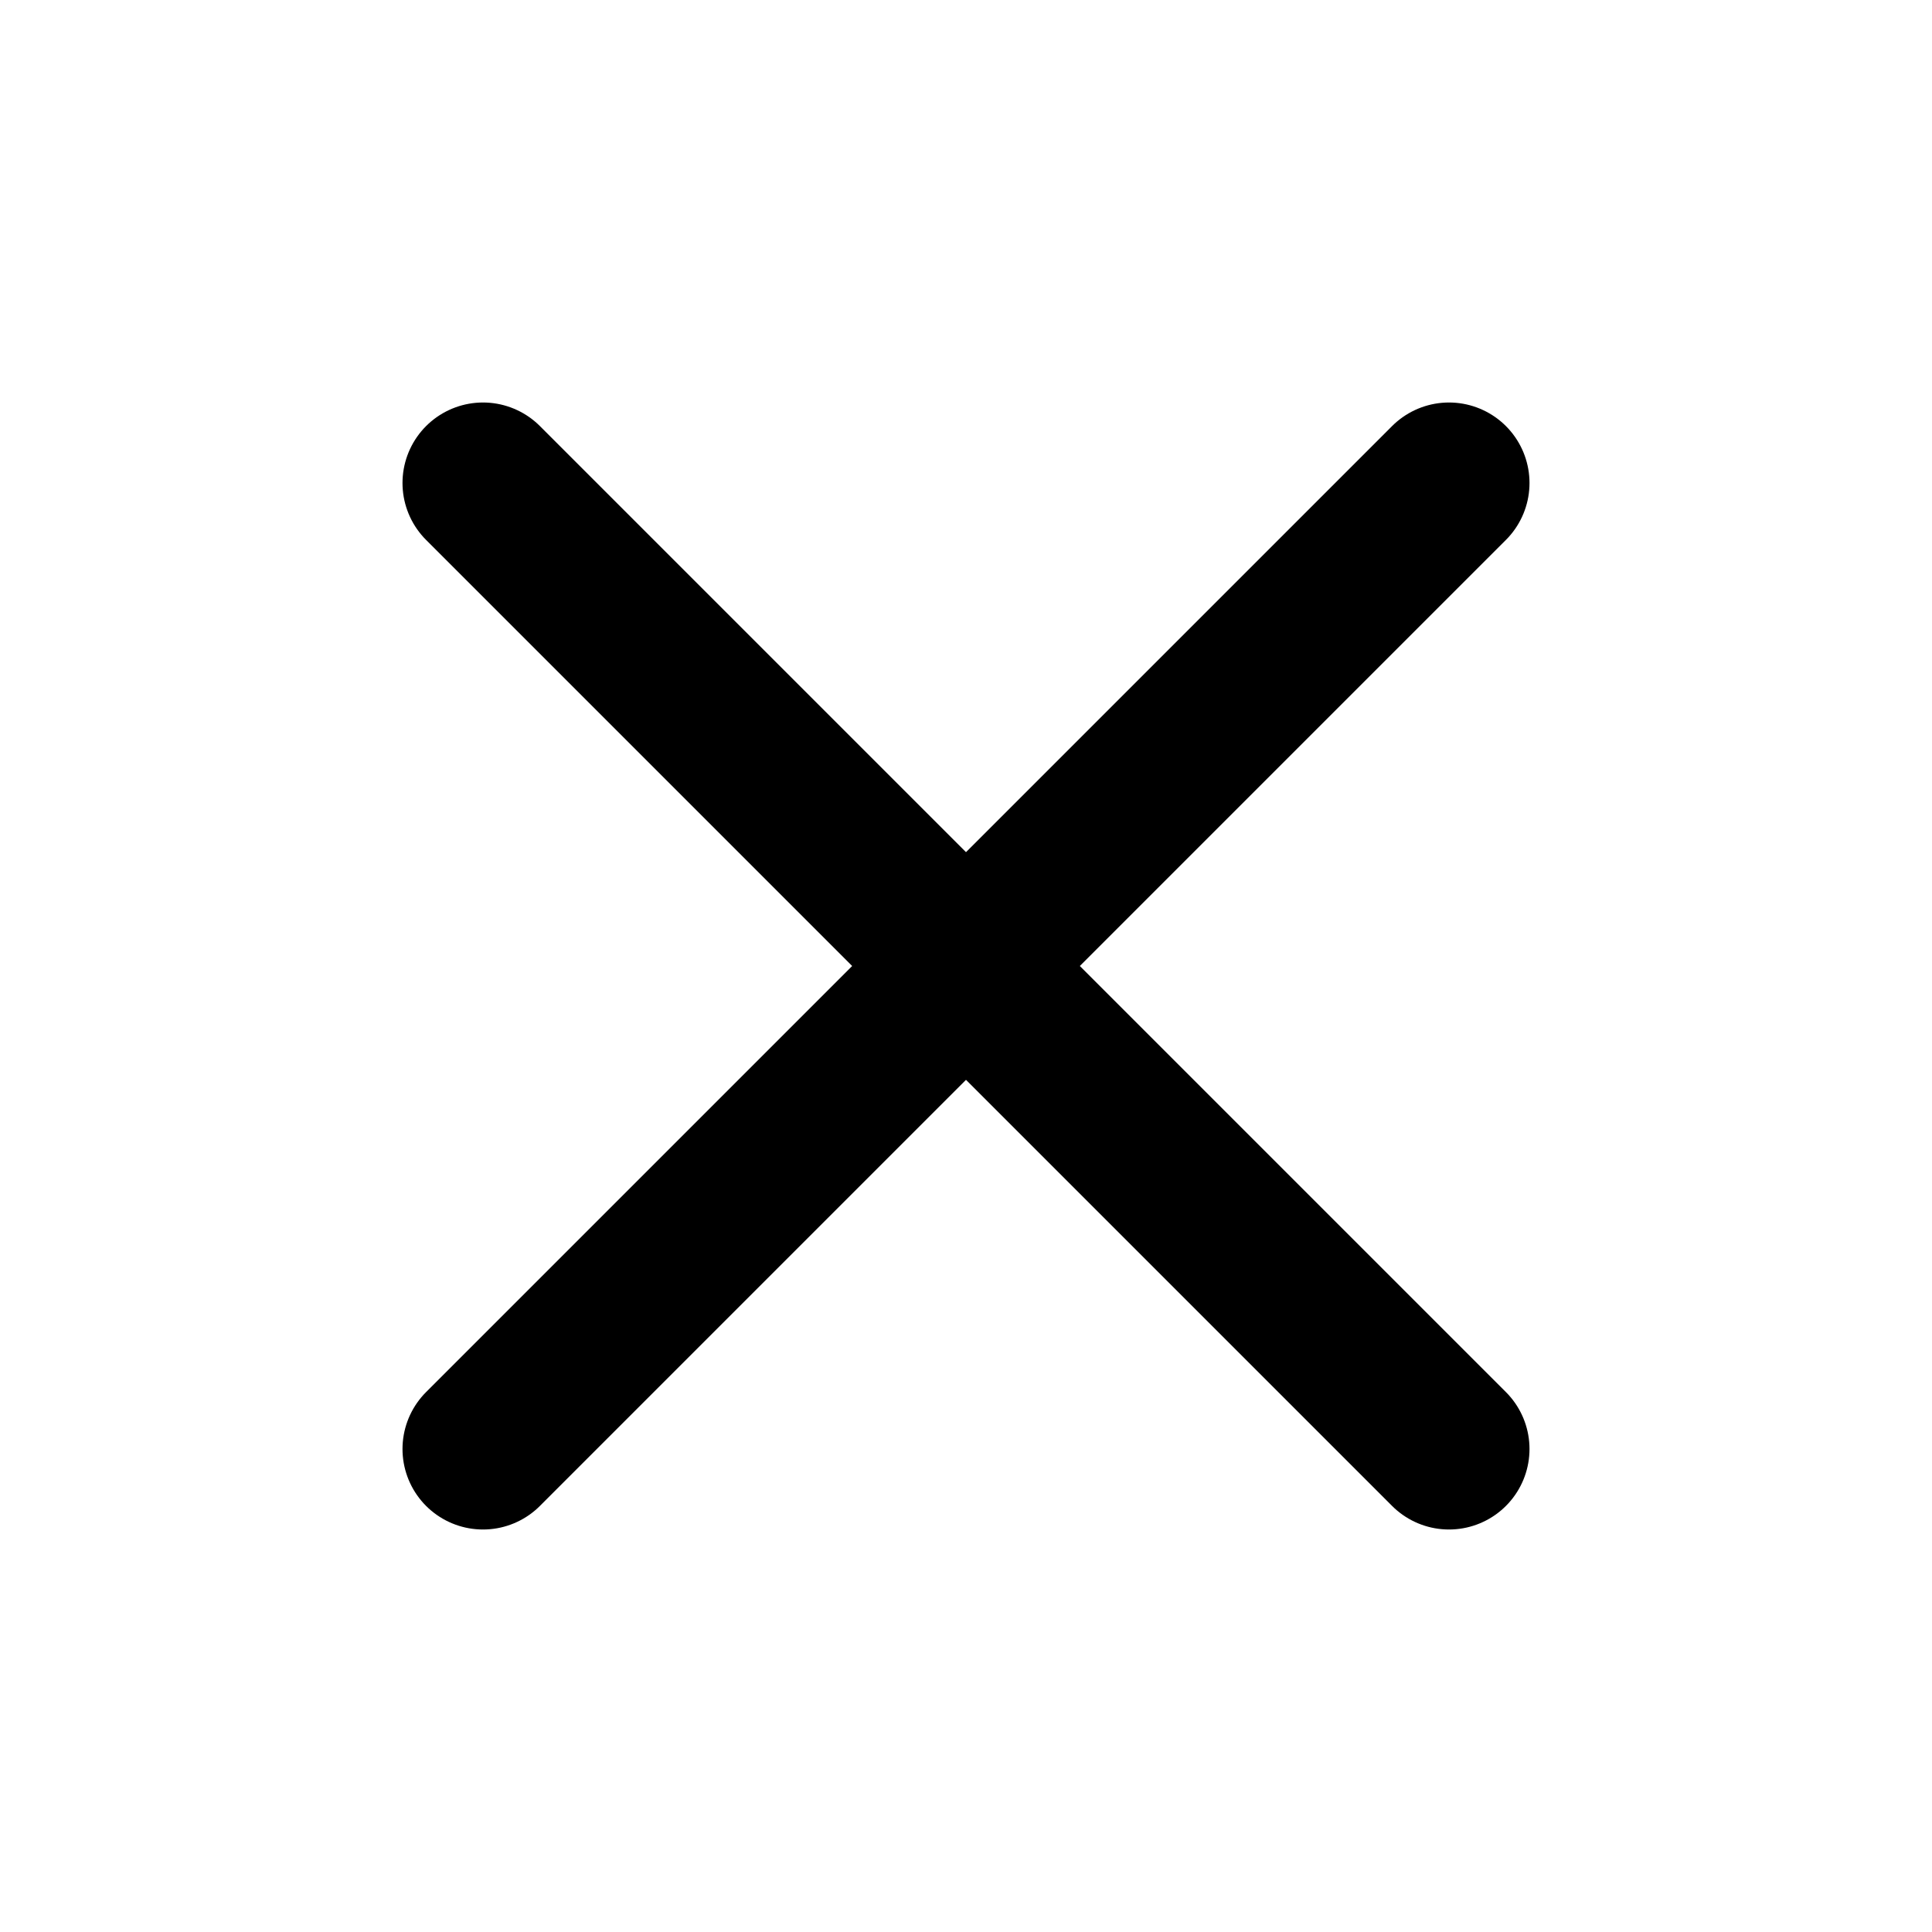
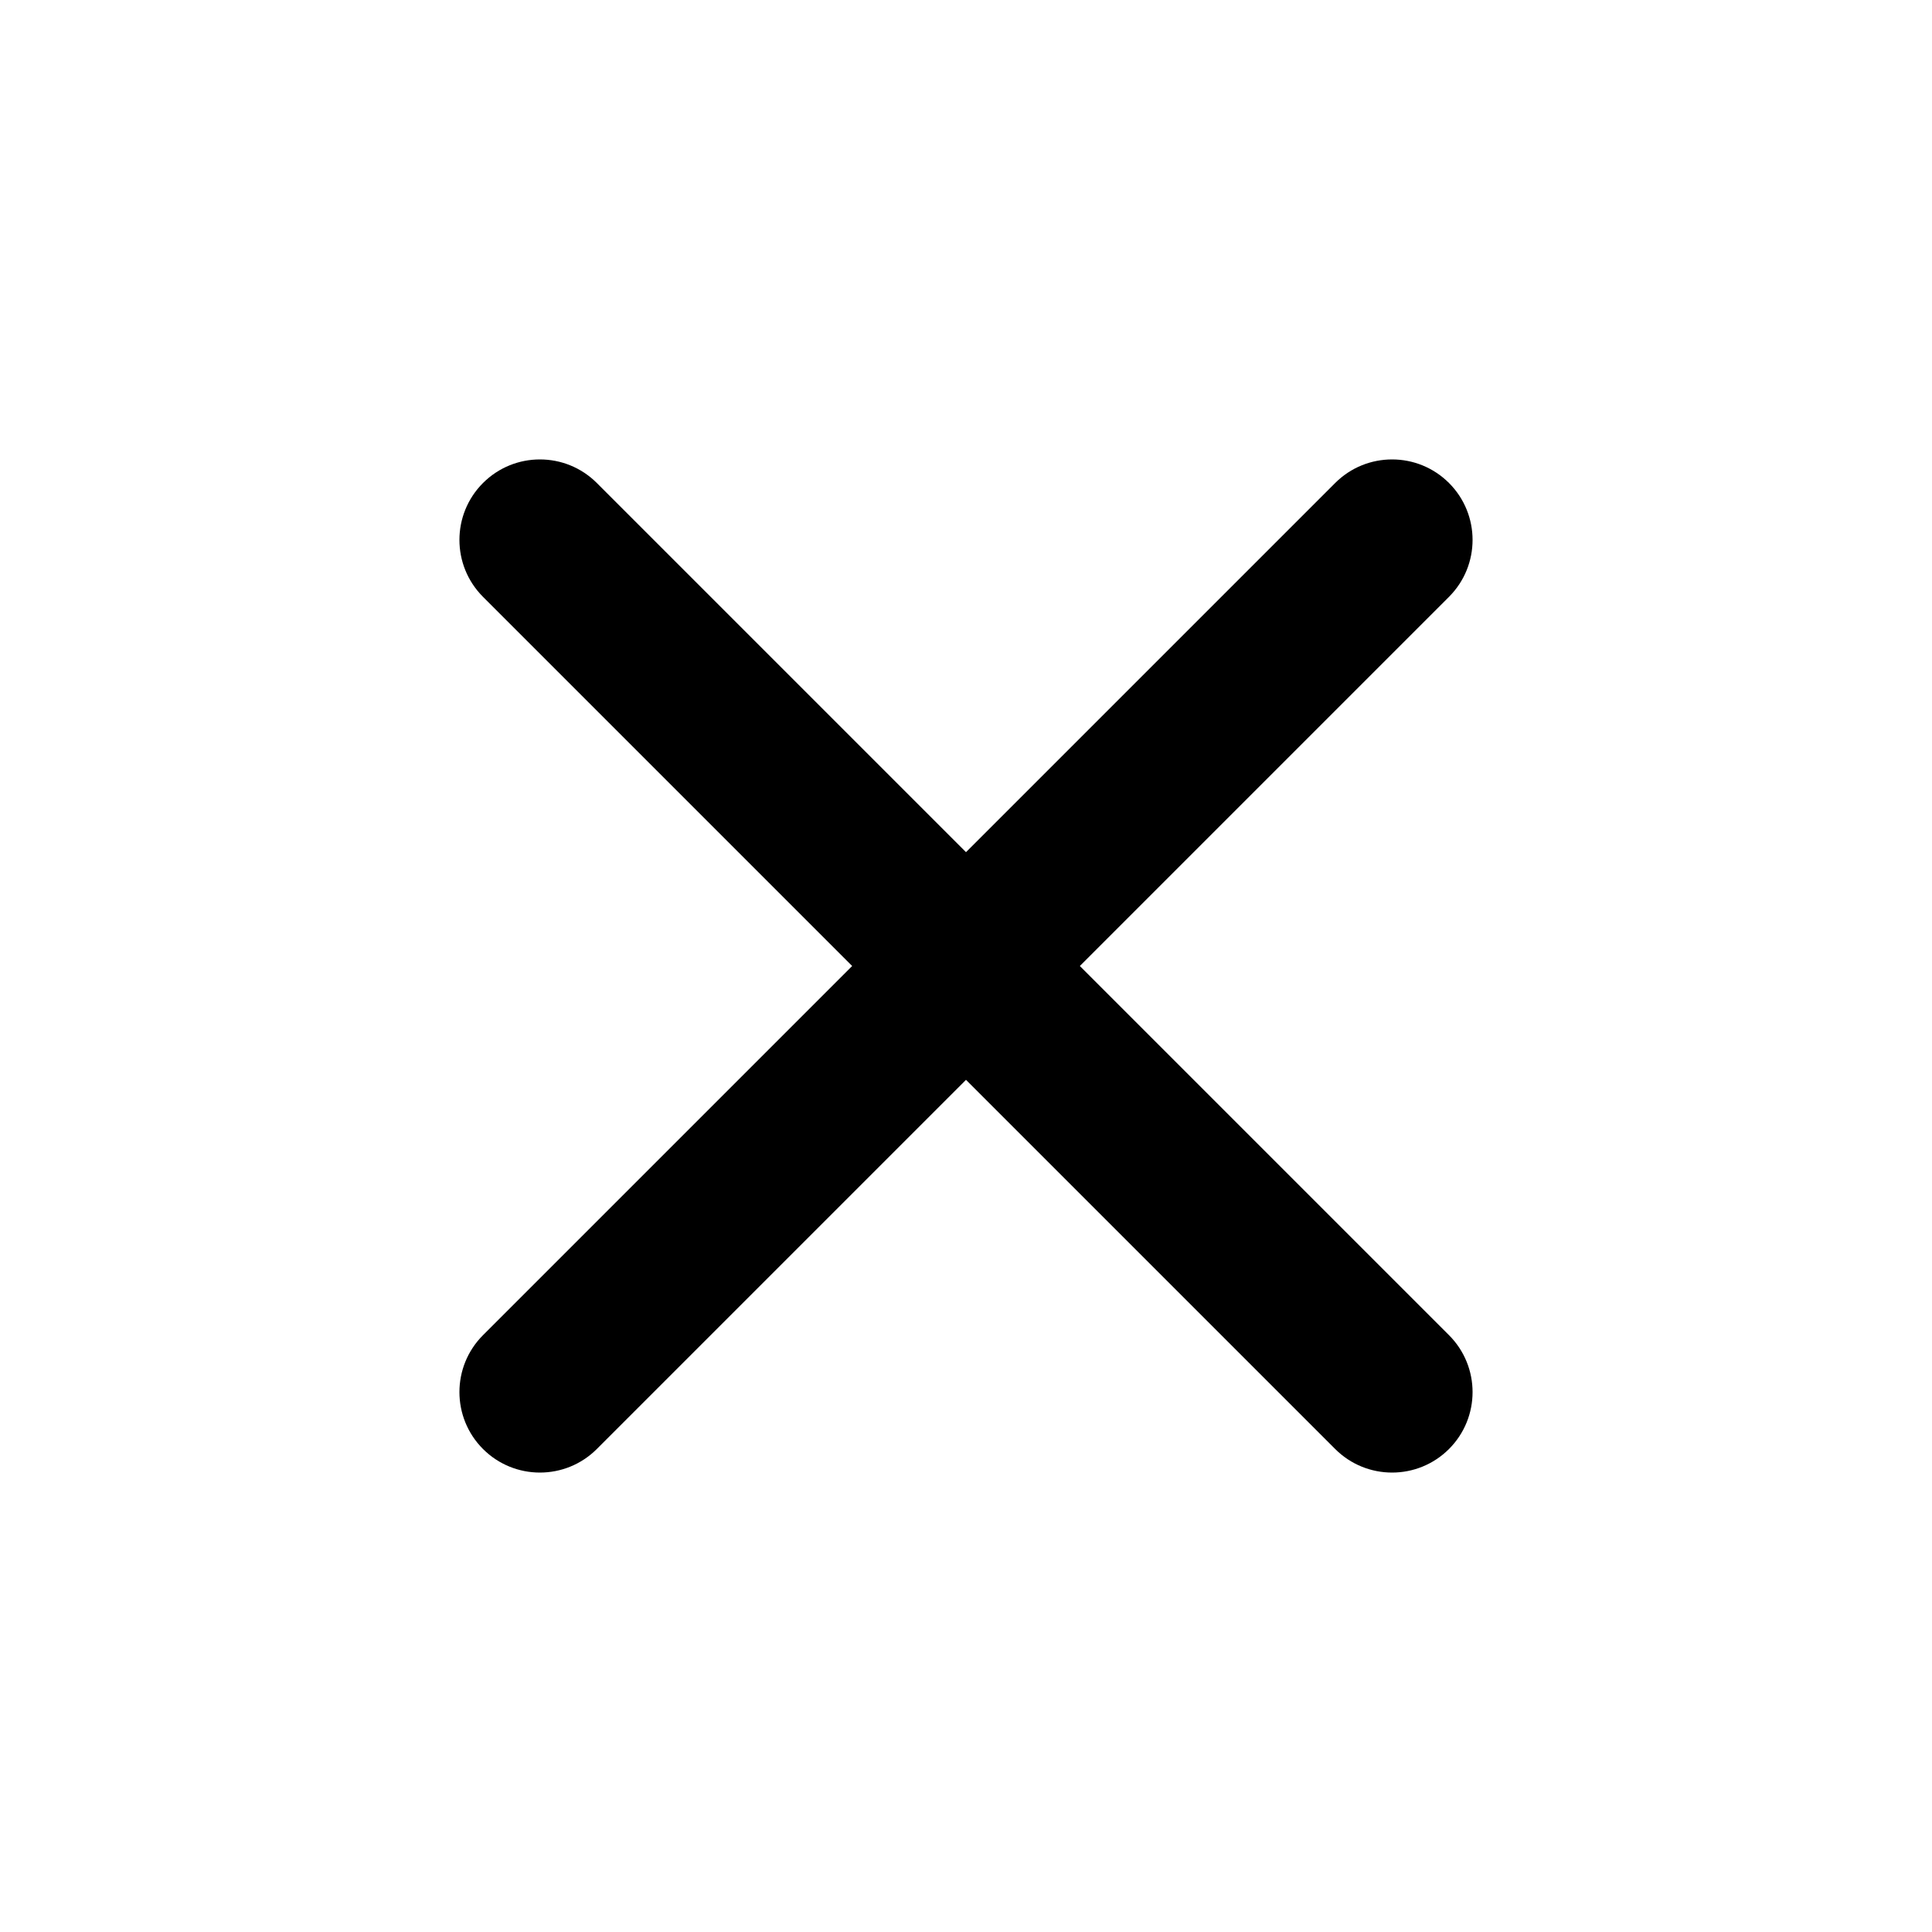
- <svg xmlns="http://www.w3.org/2000/svg" width="24" height="24" viewBox="0 0 24 24" fill="none">
-   <path d="M6 6l12 12M18 6L6 18" stroke="currentColor" stroke-width="2" stroke-linecap="round" />
+ <svg xmlns="http://www.w3.org/2000/svg" id="Outline" viewBox="0 0 24 24" width="512" height="512">
+   <path d="M18,6h0a1,1,0,0,0-1.414,0L12,10.586,7.414,6A1,1,0,0,0,6,6H6A1,1,0,0,0,6,7.414L10.586,12,6,16.586A1,1,0,0,0,6,18H6a1,1,0,0,0,1.414,0L12,13.414,16.586,18A1,1,0,0,0,18,18h0a1,1,0,0,0,0-1.414L13.414,12,18,7.414A1,1,0,0,0,18,6Z" />
</svg>
